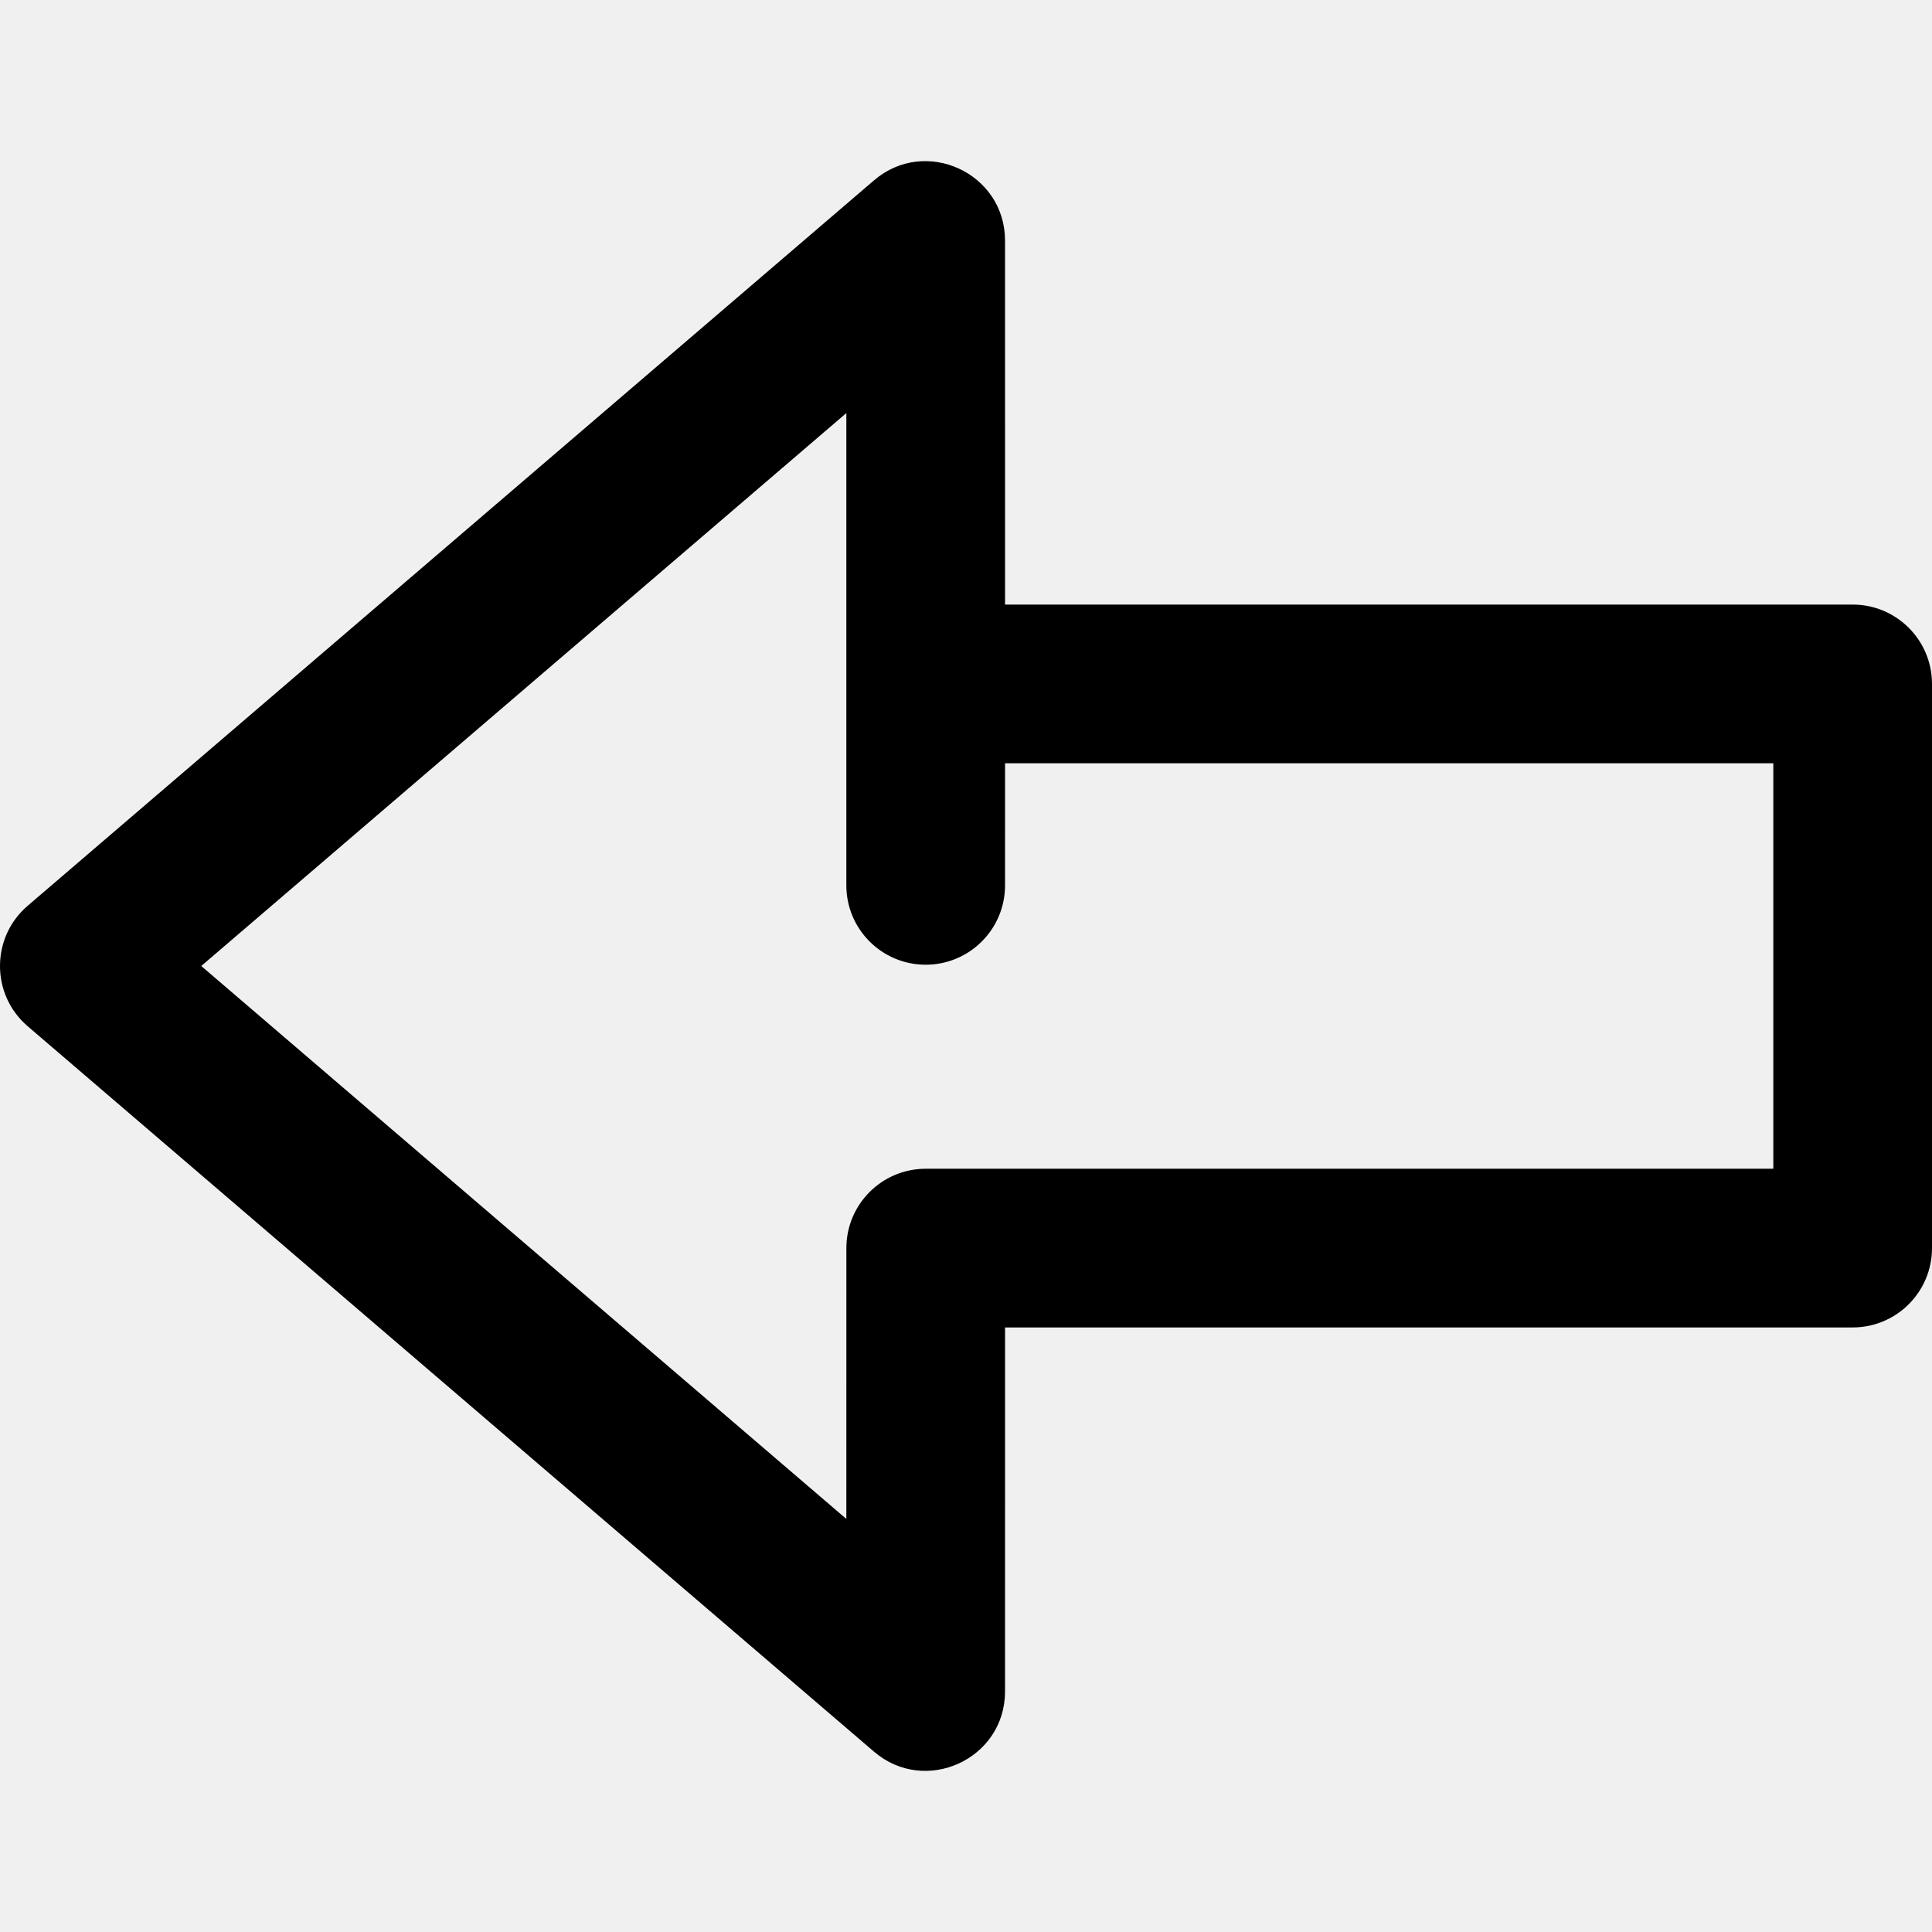
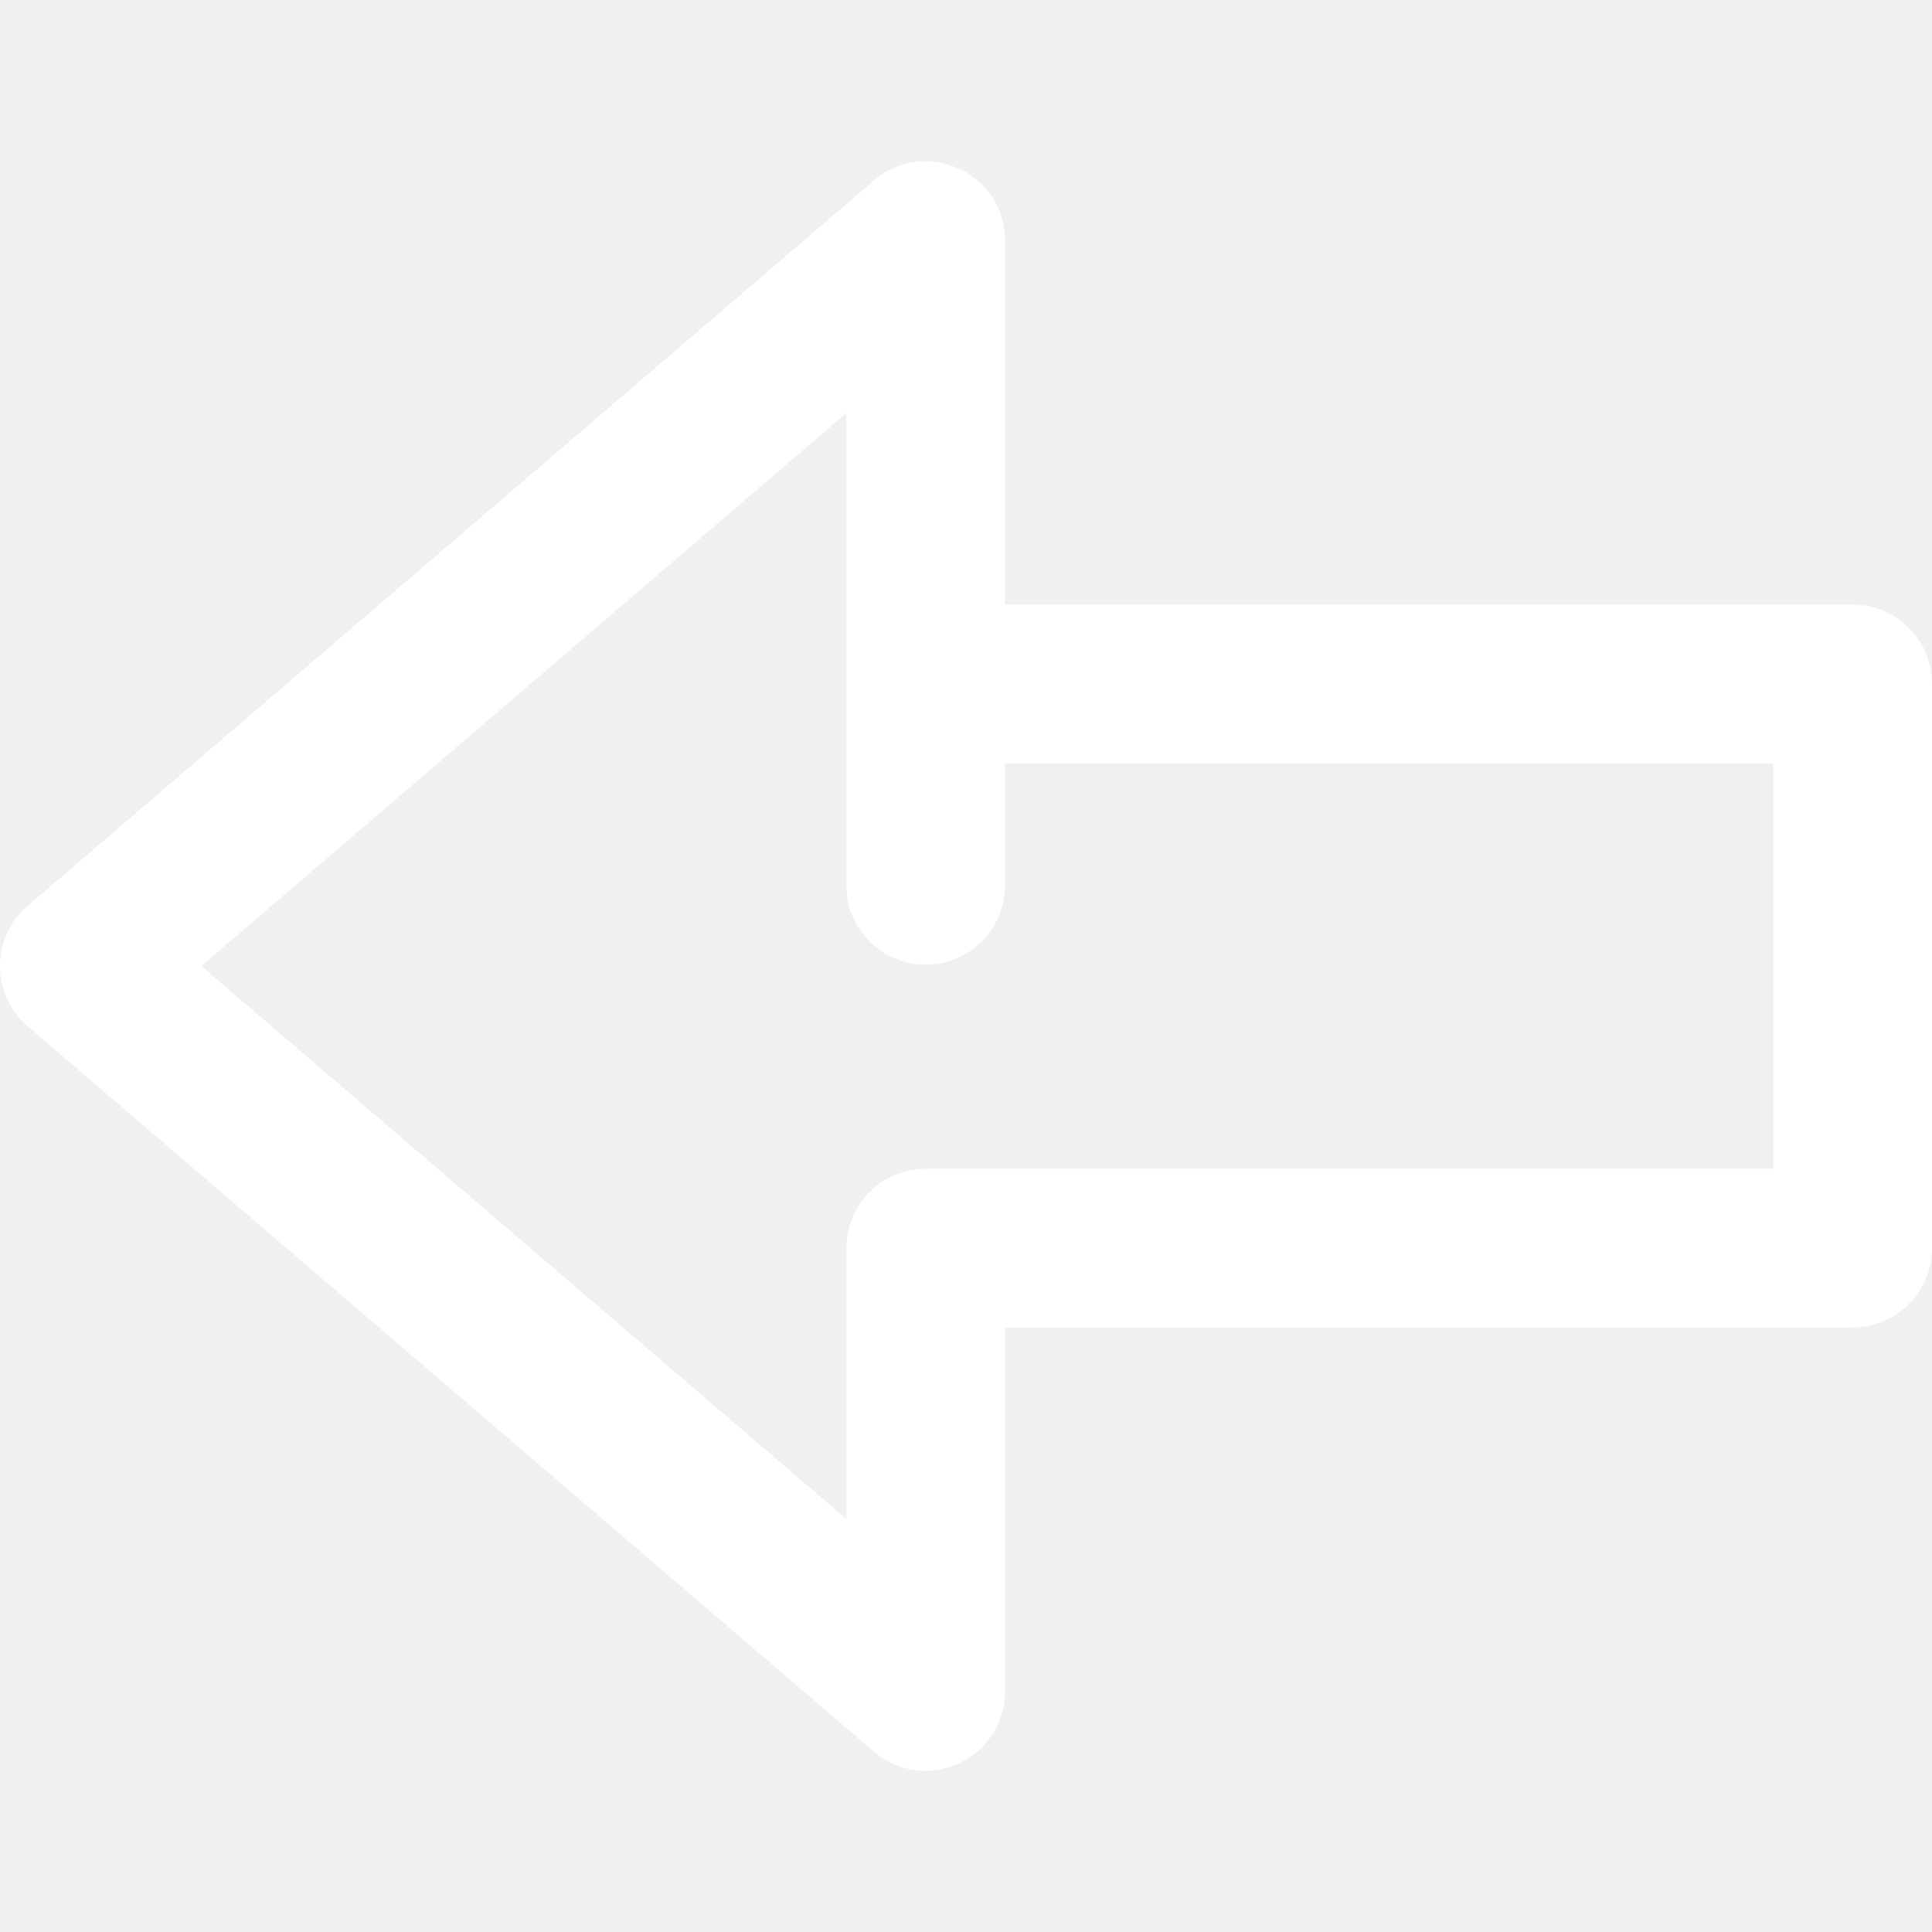
- <svg xmlns="http://www.w3.org/2000/svg" id="Layer_1" enable-background="new 0 0 511.333 511.333" height="512" viewBox="0 0 511.333 511.333" width="512">
+ <svg xmlns="http://www.w3.org/2000/svg" fill="#ffffff" id="Layer_1" enable-background="new 0 0 511.333 511.333" height="512" viewBox="0 0 511.333 511.333" width="512">
  <path d="m490.333 160.008h-224.329l-.008-96.342c-.002-17.911-21.073-27.594-34.667-15.942l-224 192c-9.771 8.374-9.773 23.512 0 31.889l224 192c13.558 11.621 34.665 2.024 34.667-15.942l.008-96.342h224.329c11.598 0 21-9.402 21-21v-149.32c0-11.599-9.403-21.001-21-21.001zm-21 149.32h-224.327c-11.598 0-20.999 9.401-21 20.998l-.006 71.687-170.736-146.345 170.736-146.345c.007 86.025.007 59.155-.001 125.002-.002 11.599 9.399 21.001 20.997 21.003 11.55 0 21.001-9.352 21.003-20.997l.004-32.323h203.33z" />
</svg>
